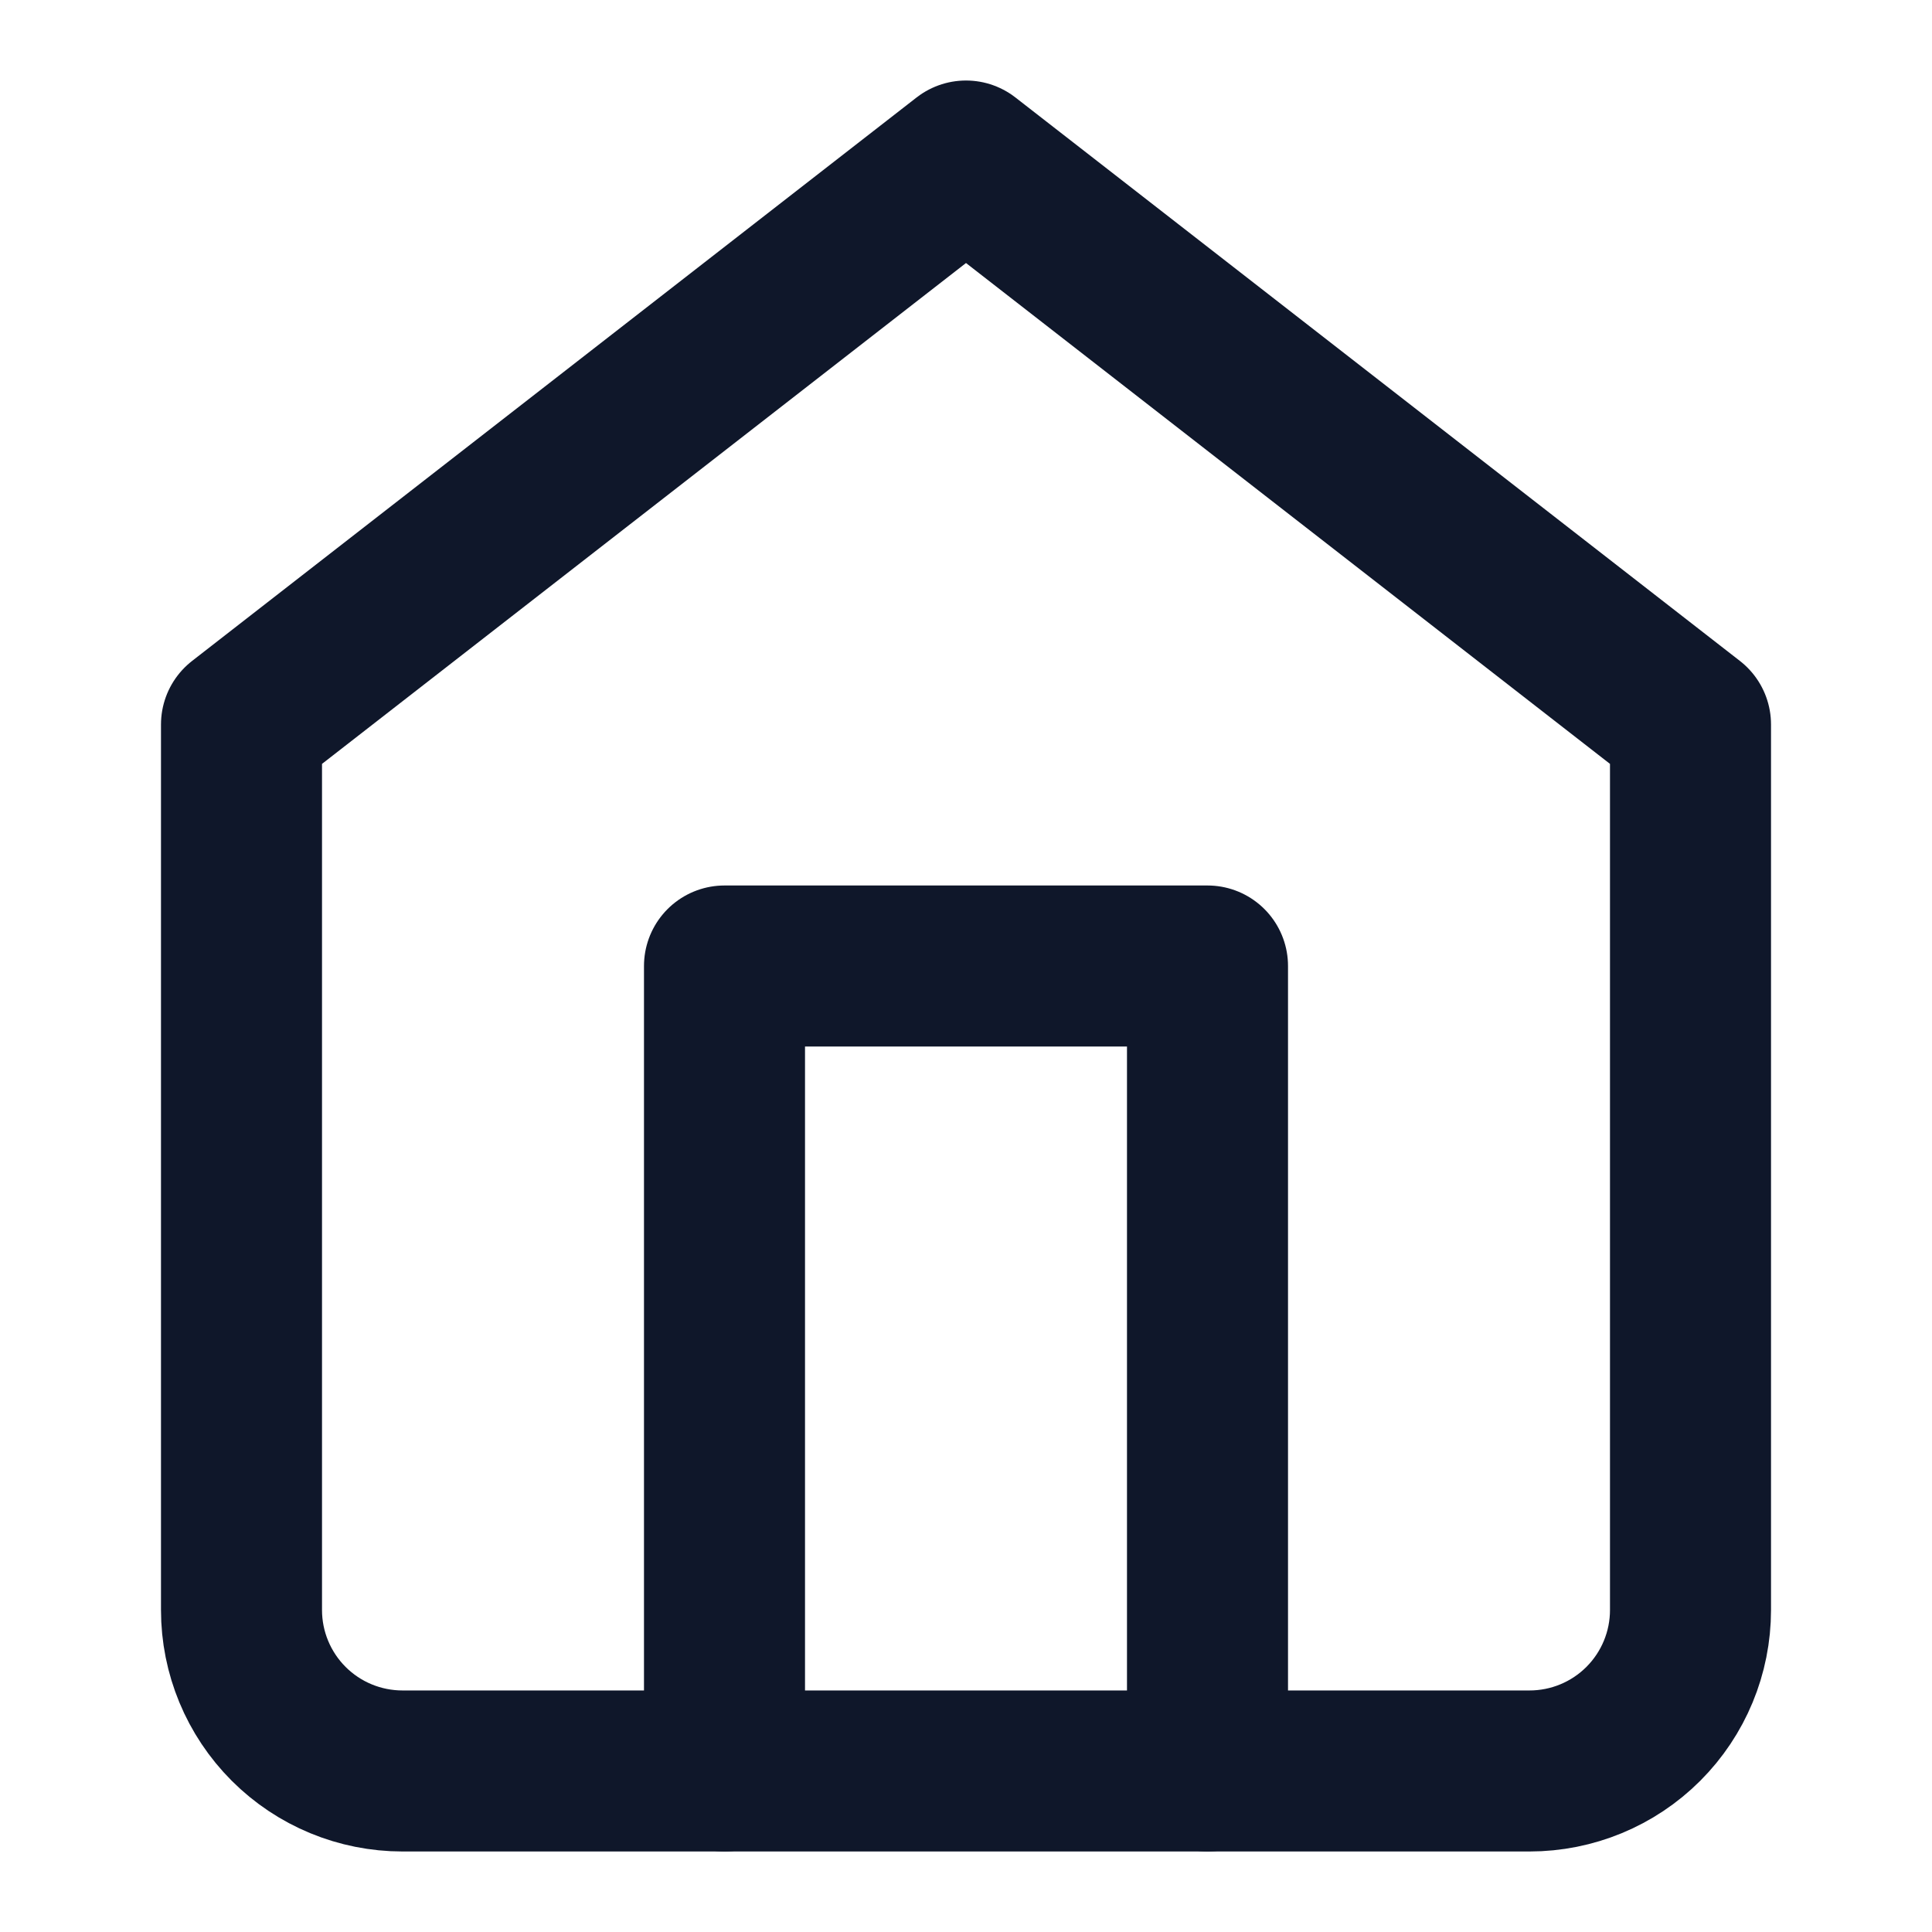
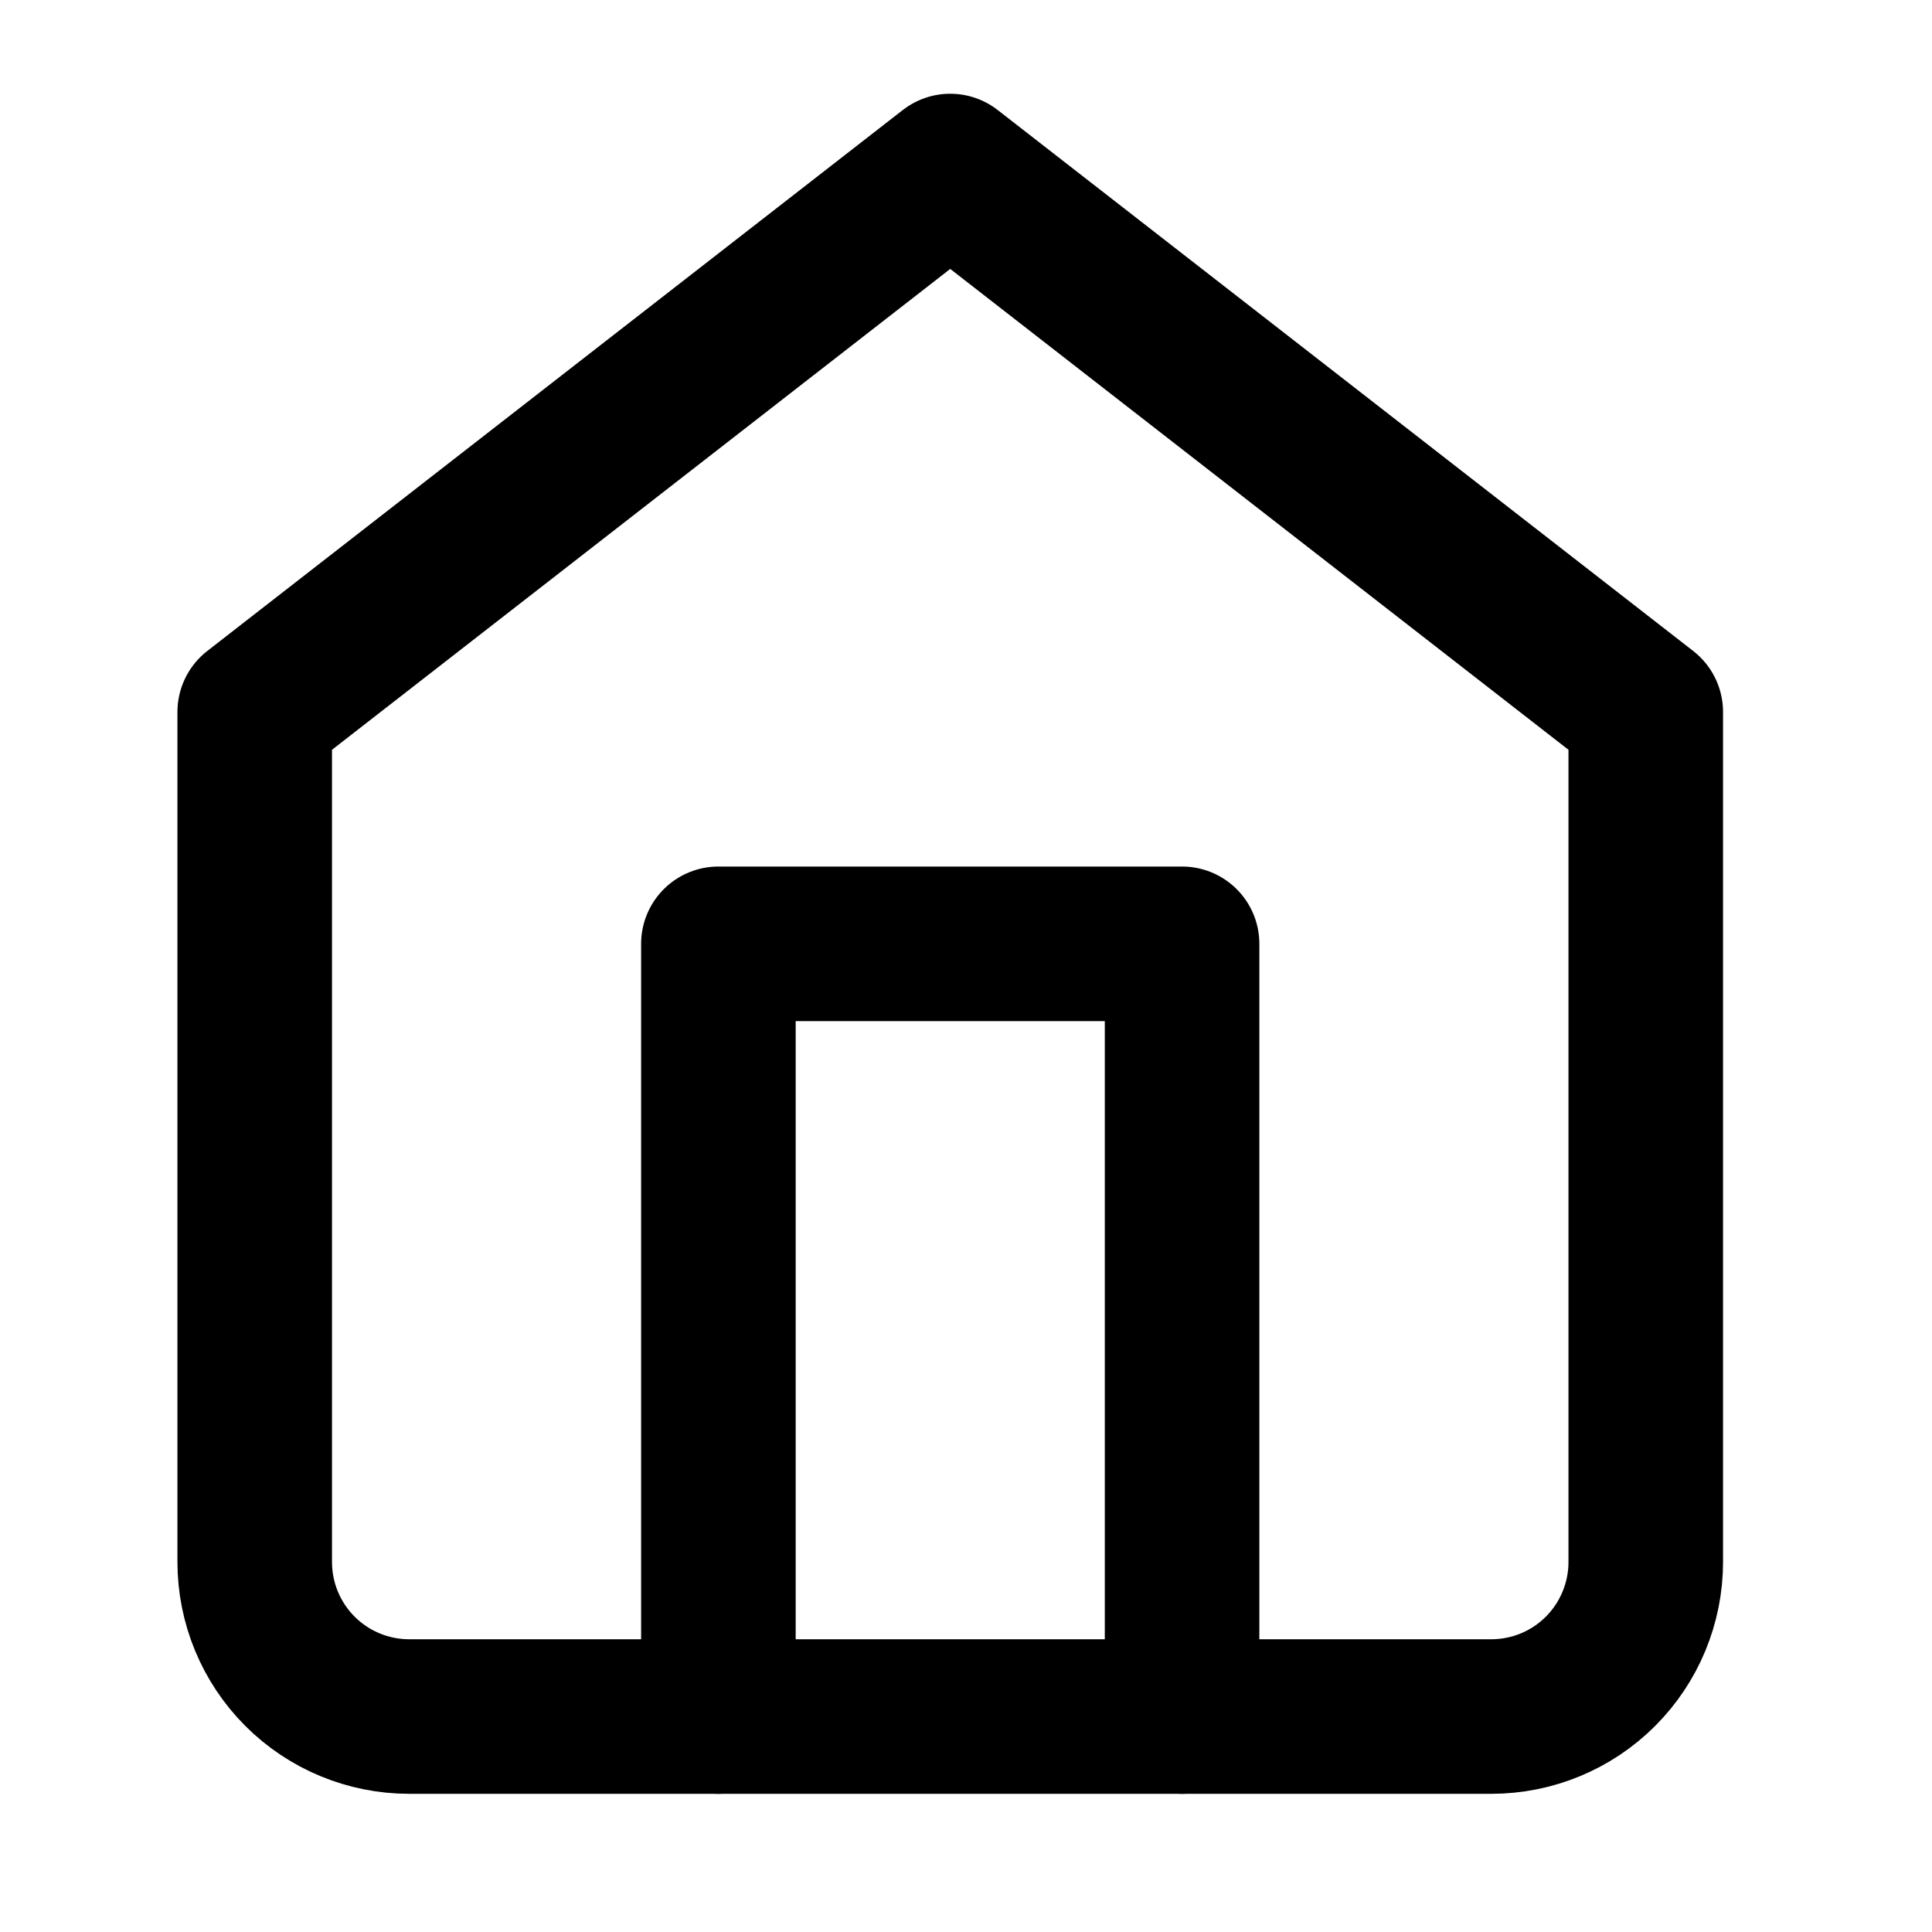
- <svg xmlns="http://www.w3.org/2000/svg" width="20" height="20" viewBox="0 0 26 26" fill="none">
-   <path d="M3.25 9.75L13 2.167L22.75 9.75V21.667C22.75 22.241 22.522 22.792 22.115 23.199C21.709 23.605 21.158 23.833 20.583 23.833H5.417C4.842 23.833 4.291 23.605 3.885 23.199C3.478 22.792 3.25 22.241 3.25 21.667V9.75Z" stroke="#0F172A" stroke-width="2.167" stroke-linecap="round" stroke-linejoin="round" />
-   <path d="M9.75 23.833V13H16.25V23.833" stroke="#0F172A" stroke-width="2.167" stroke-linecap="round" stroke-linejoin="round" />
+ <svg xmlns="http://www.w3.org/2000/svg" width="25" height="25" viewBox="0 0 25 25" fill="none">
+   <path d="M3.296 9.213L12.296 2.213L21.296 9.213V20.212C21.296 20.743 21.085 21.252 20.71 21.627C20.335 22.002 19.827 22.212 19.296 22.212H5.296C4.766 22.212 4.257 22.002 3.882 21.627C3.507 21.252 3.296 20.743 3.296 20.212V9.213Z" stroke="black" stroke-width="2" stroke-linecap="round" stroke-linejoin="round" />
+   <path d="M9.296 22.212V12.213H15.296V22.212" stroke="black" stroke-width="2" stroke-linecap="round" stroke-linejoin="round" />
</svg>
